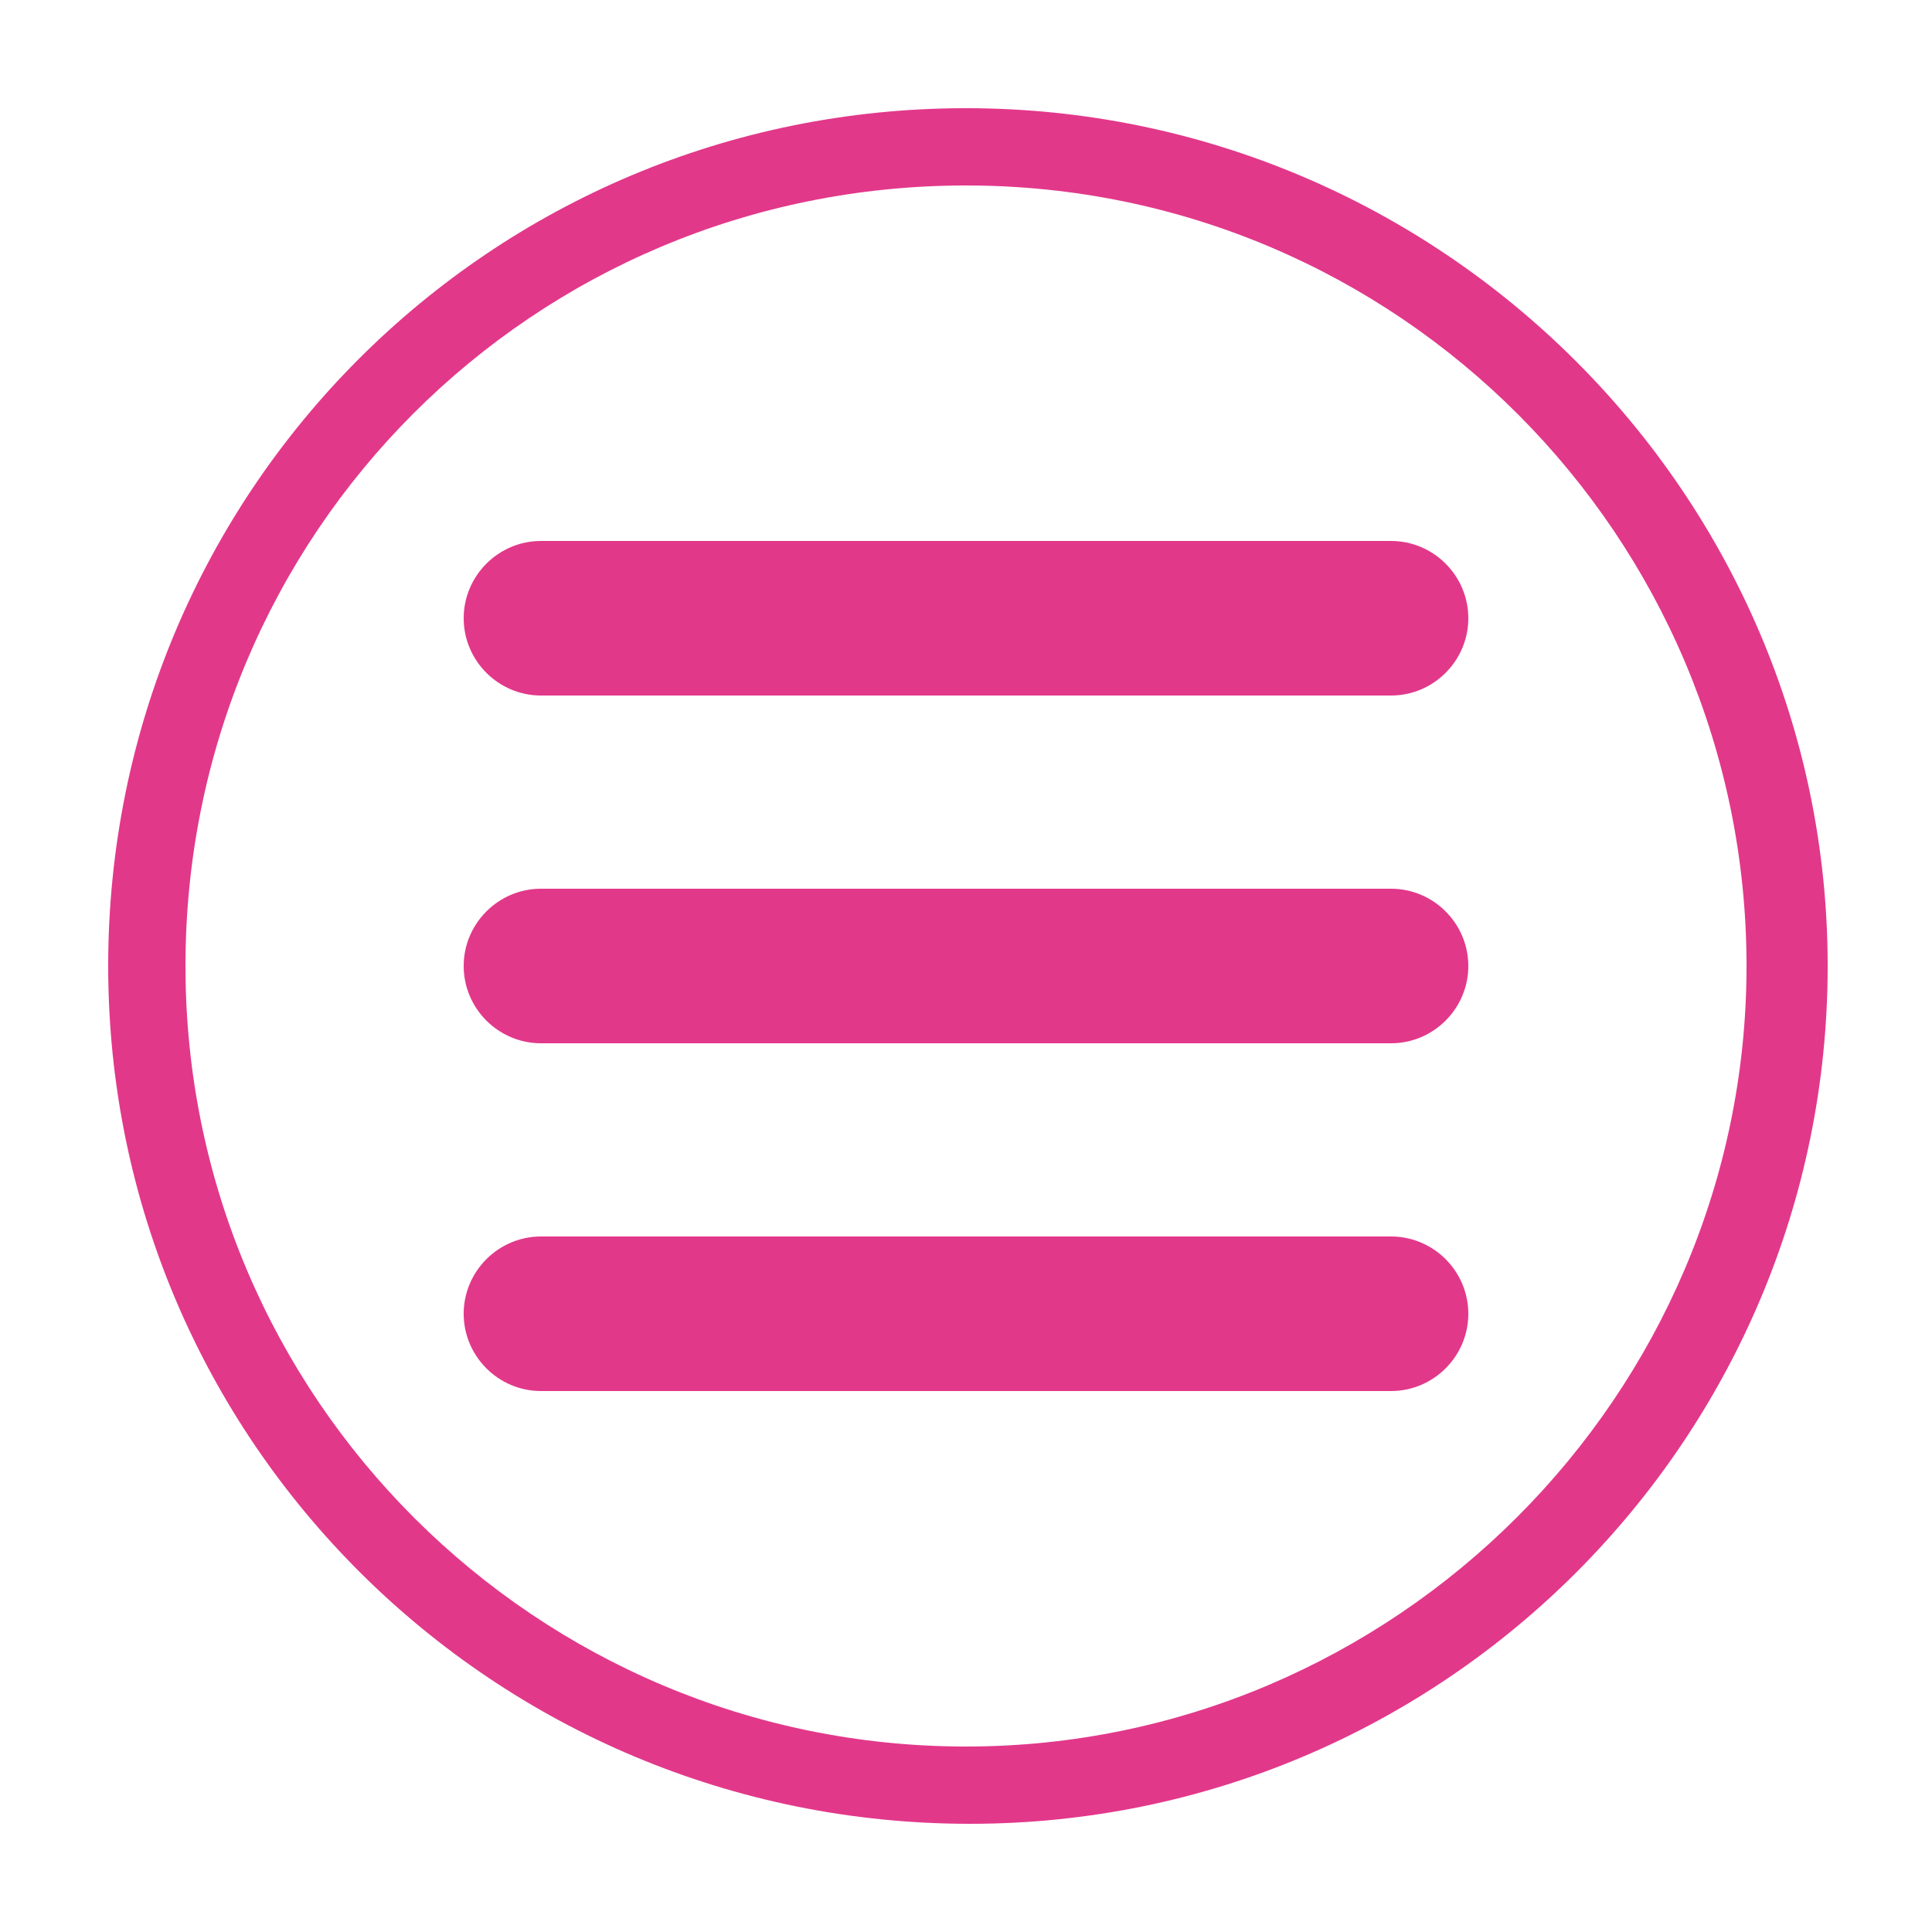
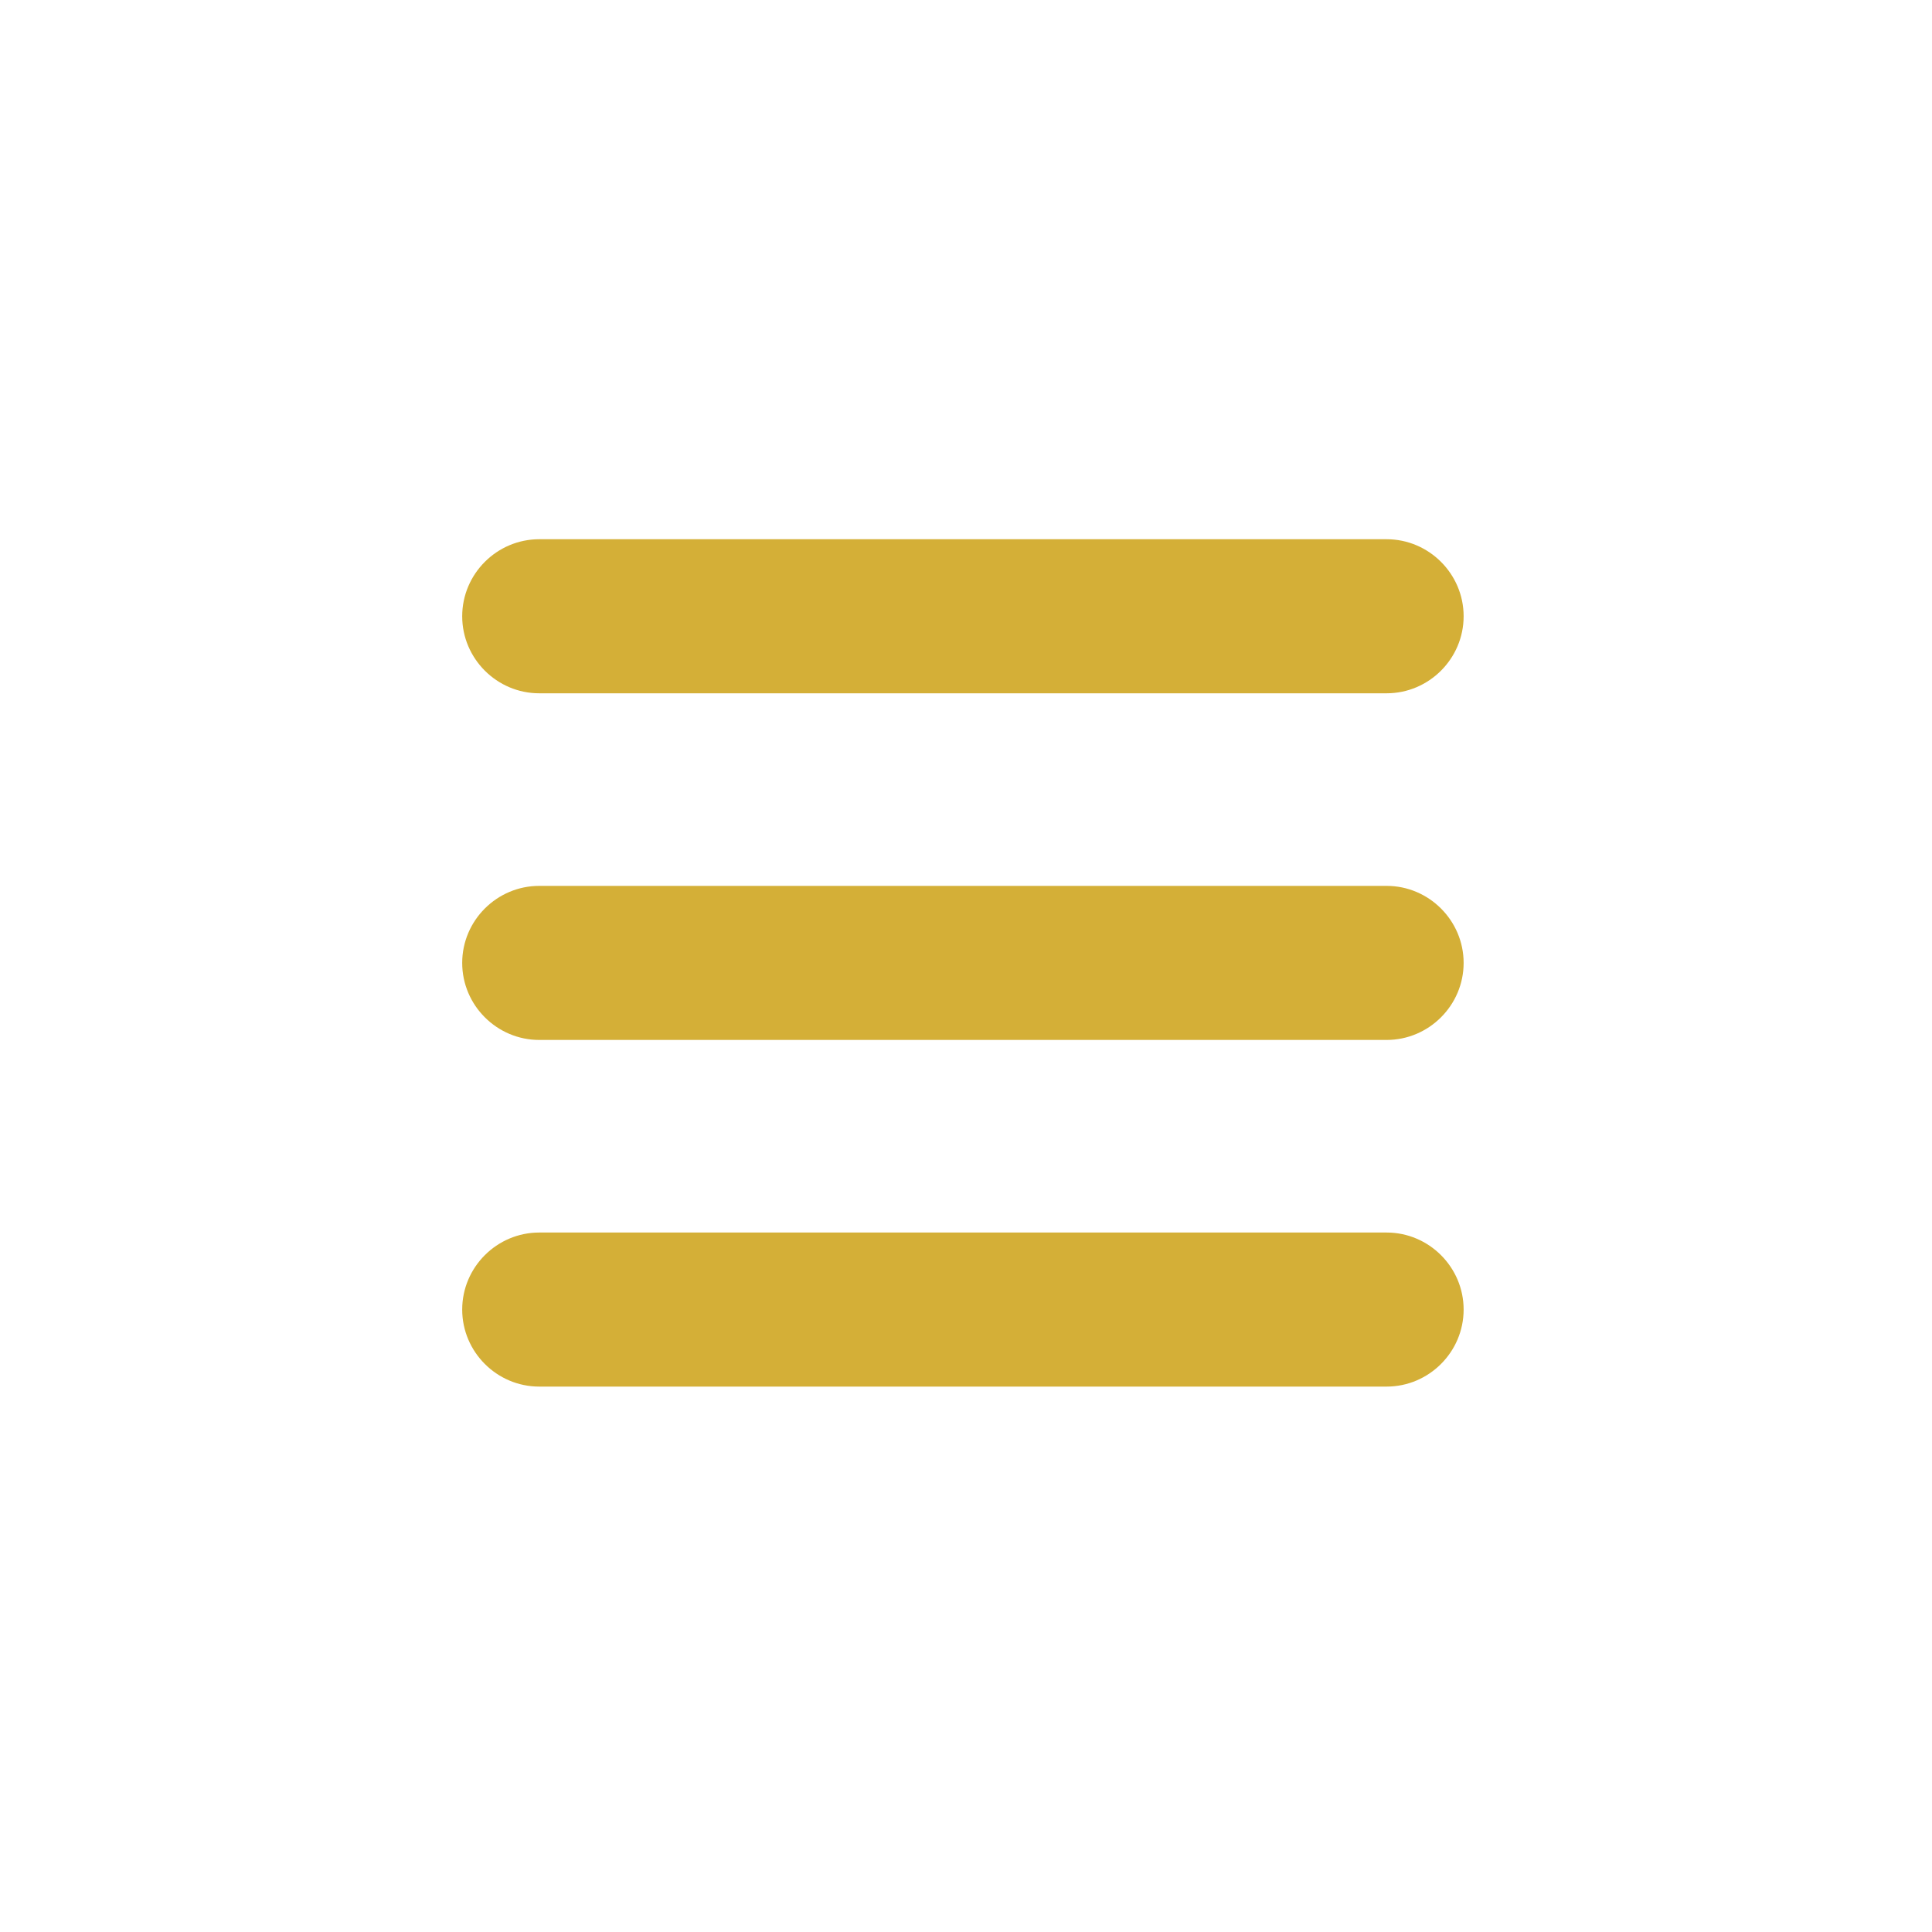
- <svg xmlns="http://www.w3.org/2000/svg" id="Ebene_1" data-name="Ebene 1" version="1.1" viewBox="0 0 50 50">
-   <defs>
-     <style>
-       .cls-1 {
-         fill: #e2388a;
-         stroke-width: 0px;
-       }
-     </style>
-   </defs>
-   <path class="cls-1" d="M25,4.8c11.2,0,20.2,9.1,20.2,20.2s-9.1,20.2-20.2,20.2S4.8,36.2,4.8,25,13.8,4.8,25,4.8M25,2.8C12.7,2.8,2.8,12.7,2.8,25s10,22.2,22.3,22.2,22.2-10,22.2-22.2S37.3,2.8,25,2.8h0Z" />
-   <path class="cls-1" d="M14,14h22c1.1,0,2,.9,2,2h0c0,1.1-.9,2-2,2H14c-1.1,0-2-.9-2-2h0c0-1.1.9-2,2-2Z" />
-   <path class="cls-1" d="M14,32h22c1.1,0,2,.9,2,2h0c0,1.1-.9,2-2,2H14c-1.1,0-2-.9-2-2h0c0-1.1.9-2,2-2Z" />
-   <path class="cls-1" d="M14,23h22c1.1,0,2,.9,2,2h0c0,1.1-.9,2-2,2H14c-1.1,0-2-.9-2-2h0c0-1.1.9-2,2-2Z" />
+ <svg xmlns="http://www.w3.org/2000/svg" width="100%" height="100%" viewBox="0 0 209 209" version="1.1" xml:space="preserve" style="fill-rule:evenodd;clip-rule:evenodd;stroke-linejoin:round;stroke-miterlimit:2;">
+   <path d="M58.333,58.333l91.667,0c4.583,0 8.333,3.75 8.333,8.333c0,4.583 -3.75,8.333 -8.333,8.333l-91.667,0c-4.583,0 -8.333,-3.75 -8.333,-8.333c0,-4.583 3.75,-8.333 8.333,-8.333Z" style="fill:#d4af37;fill-rule:nonzero;" />
+   <path d="M58.333,133.333l91.667,0c4.583,0 8.333,3.75 8.333,8.333c0,4.583 -3.75,8.333 -8.333,8.333l-91.667,0c-4.583,0 -8.333,-3.75 -8.333,-8.333c0,-4.583 3.75,-8.333 8.333,-8.333Z" style="fill:#d4af37;fill-rule:nonzero;" />
+   <path d="M58.333,95.833l91.667,0c4.583,0 8.333,3.75 8.333,8.333c0,4.583 -3.75,8.333 -8.333,8.333l-91.667,0c-4.583,0 -8.333,-3.75 -8.333,-8.333c0,-4.583 3.75,-8.333 8.333,-8.333Z" style="fill:#d4af37;fill-rule:nonzero;" />
</svg>
